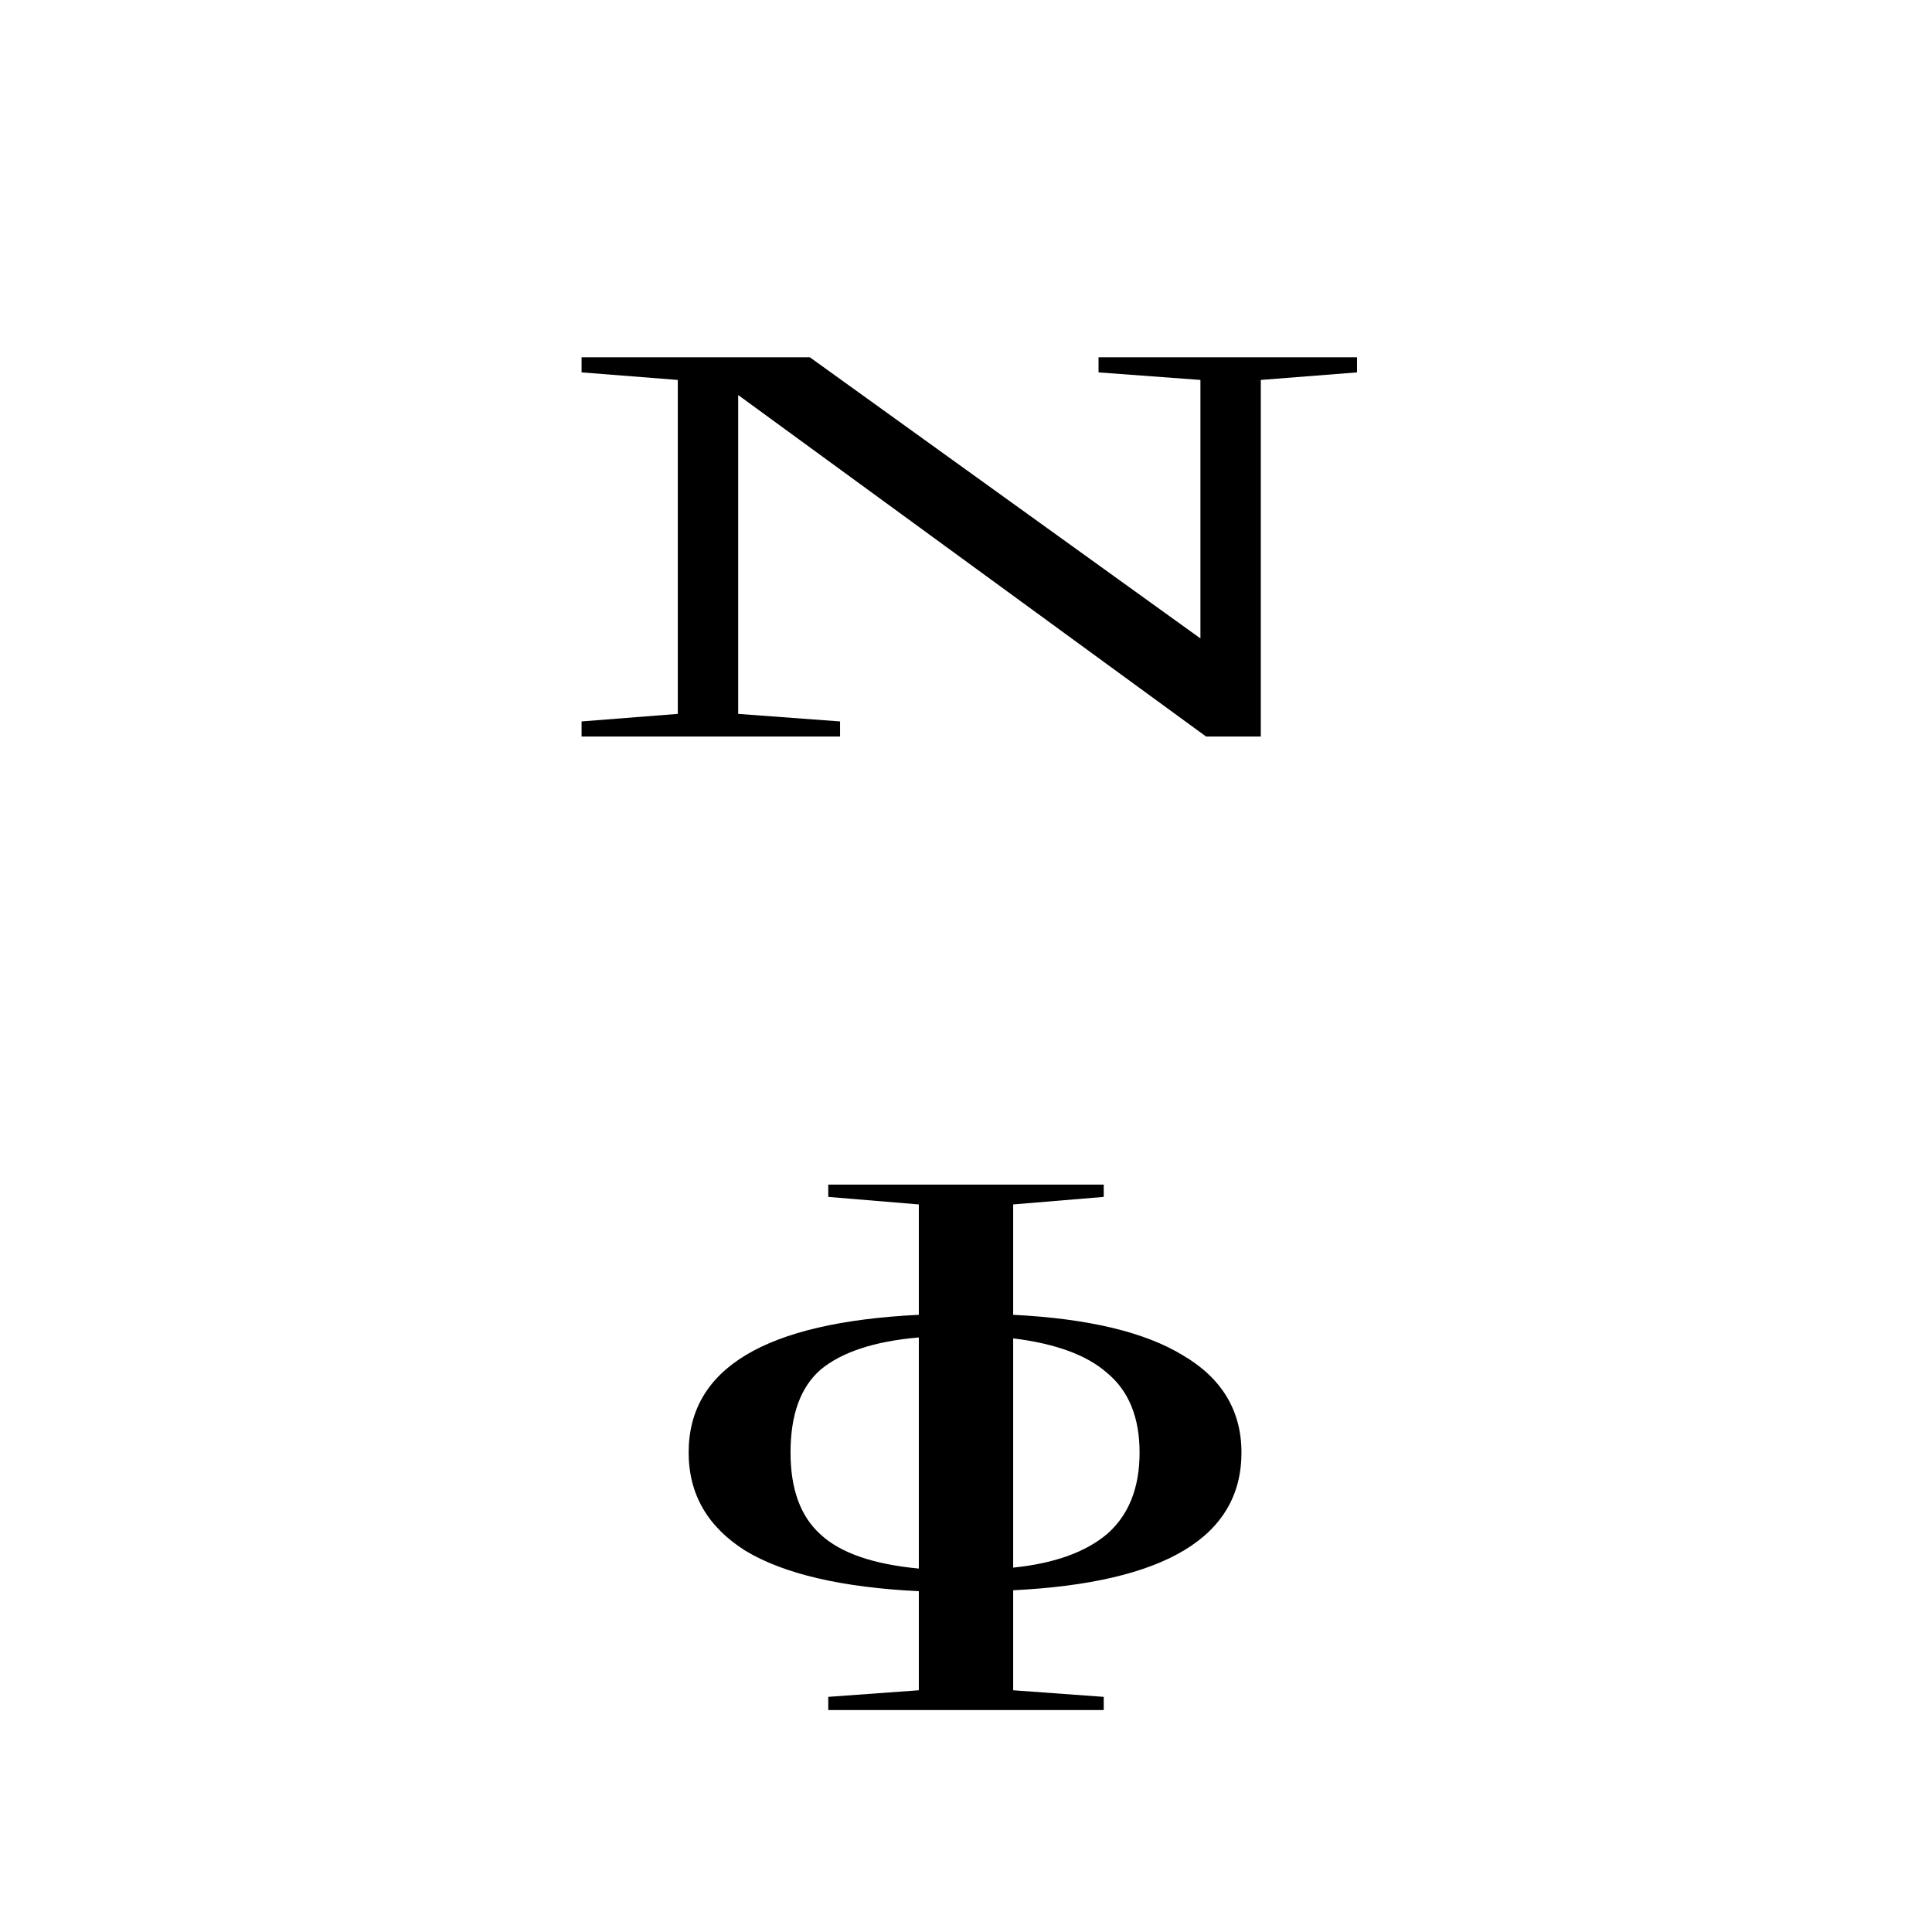
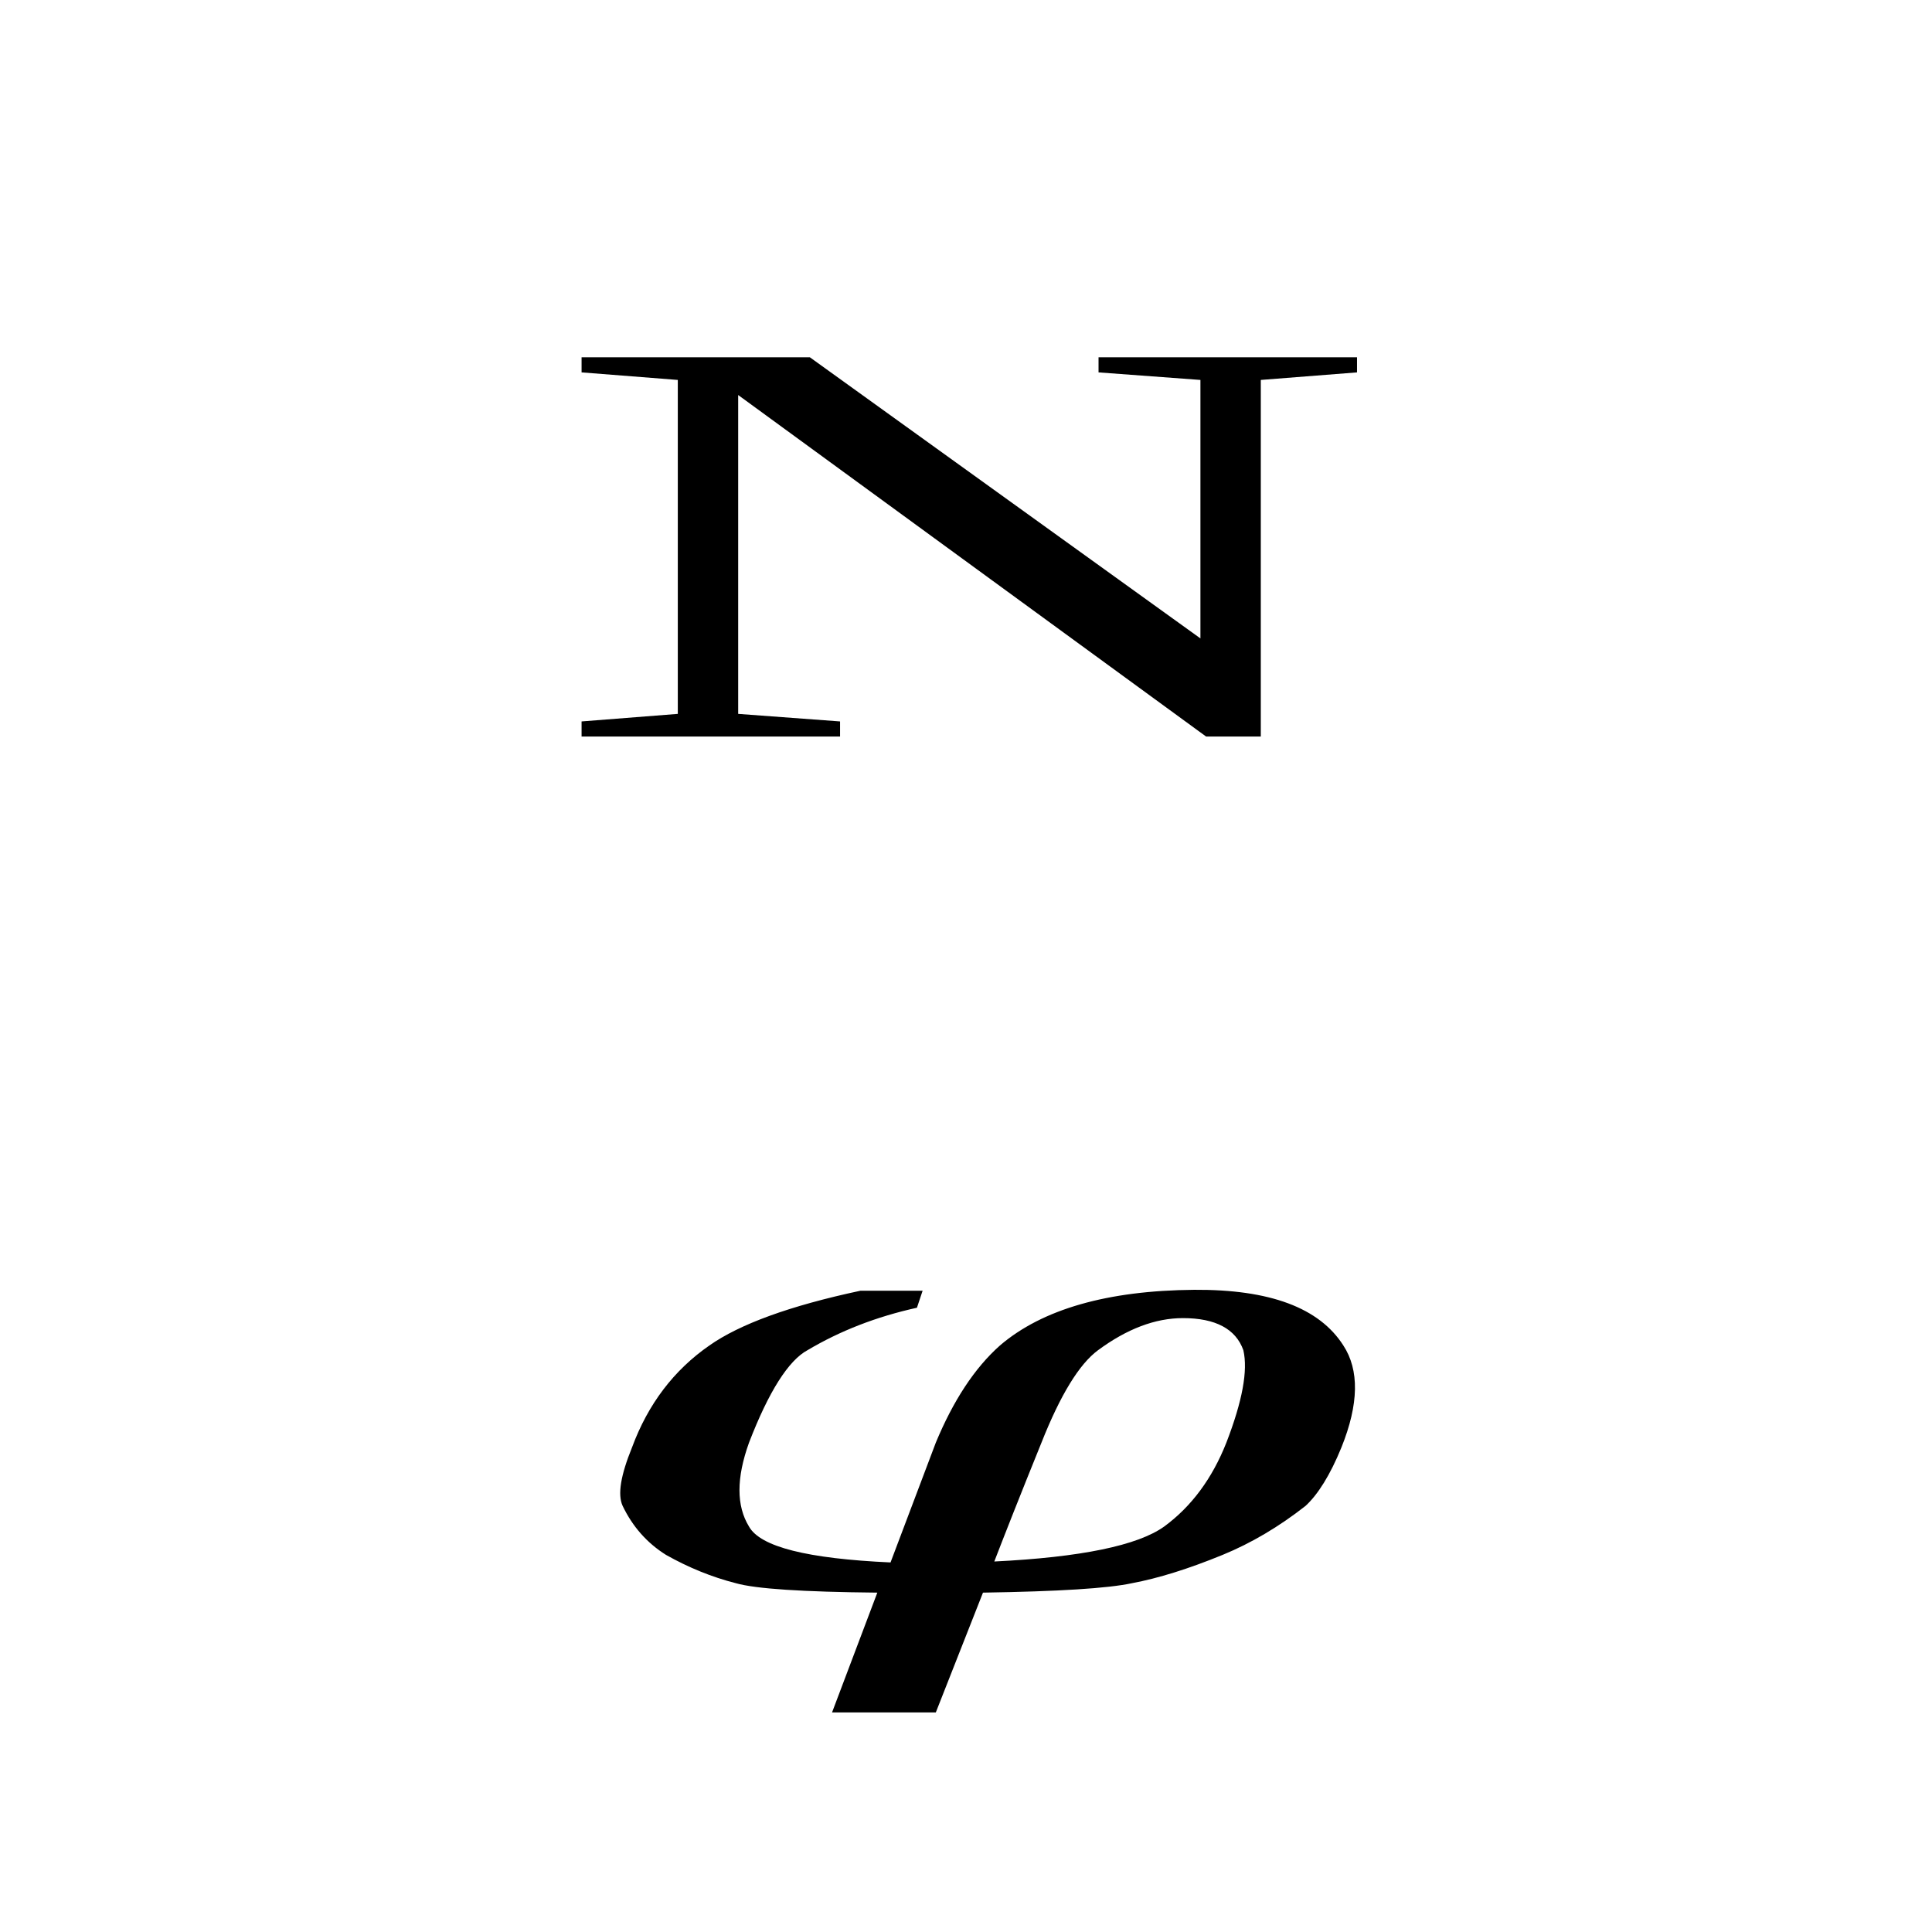
<svg xmlns="http://www.w3.org/2000/svg" width="32" height="32">
  <rect class="background" width="100%" height="100%" />
  <style>
    .background {
      fill: white;
    }

    text {
      font-size: 0.8em;
      text-anchor: middle;
      fill: black;
    }

    @media (prefers-color-scheme: dark) {
      .background {
        fill: black;
      }

      text {
        fill: white;
      }
    }
  </style>
  <text x="25%" y="28%" dominant-baseline="central" transform="scale(2, 1)">N</text>
-   <text x="25%" y="72%" dominant-baseline="central" transform="scale(2, 1)">ɸ</text>
+   <text x="25%" y="72%" dominant-baseline="central" transform="scale(2, 1)">𝜑</text>
</svg>
